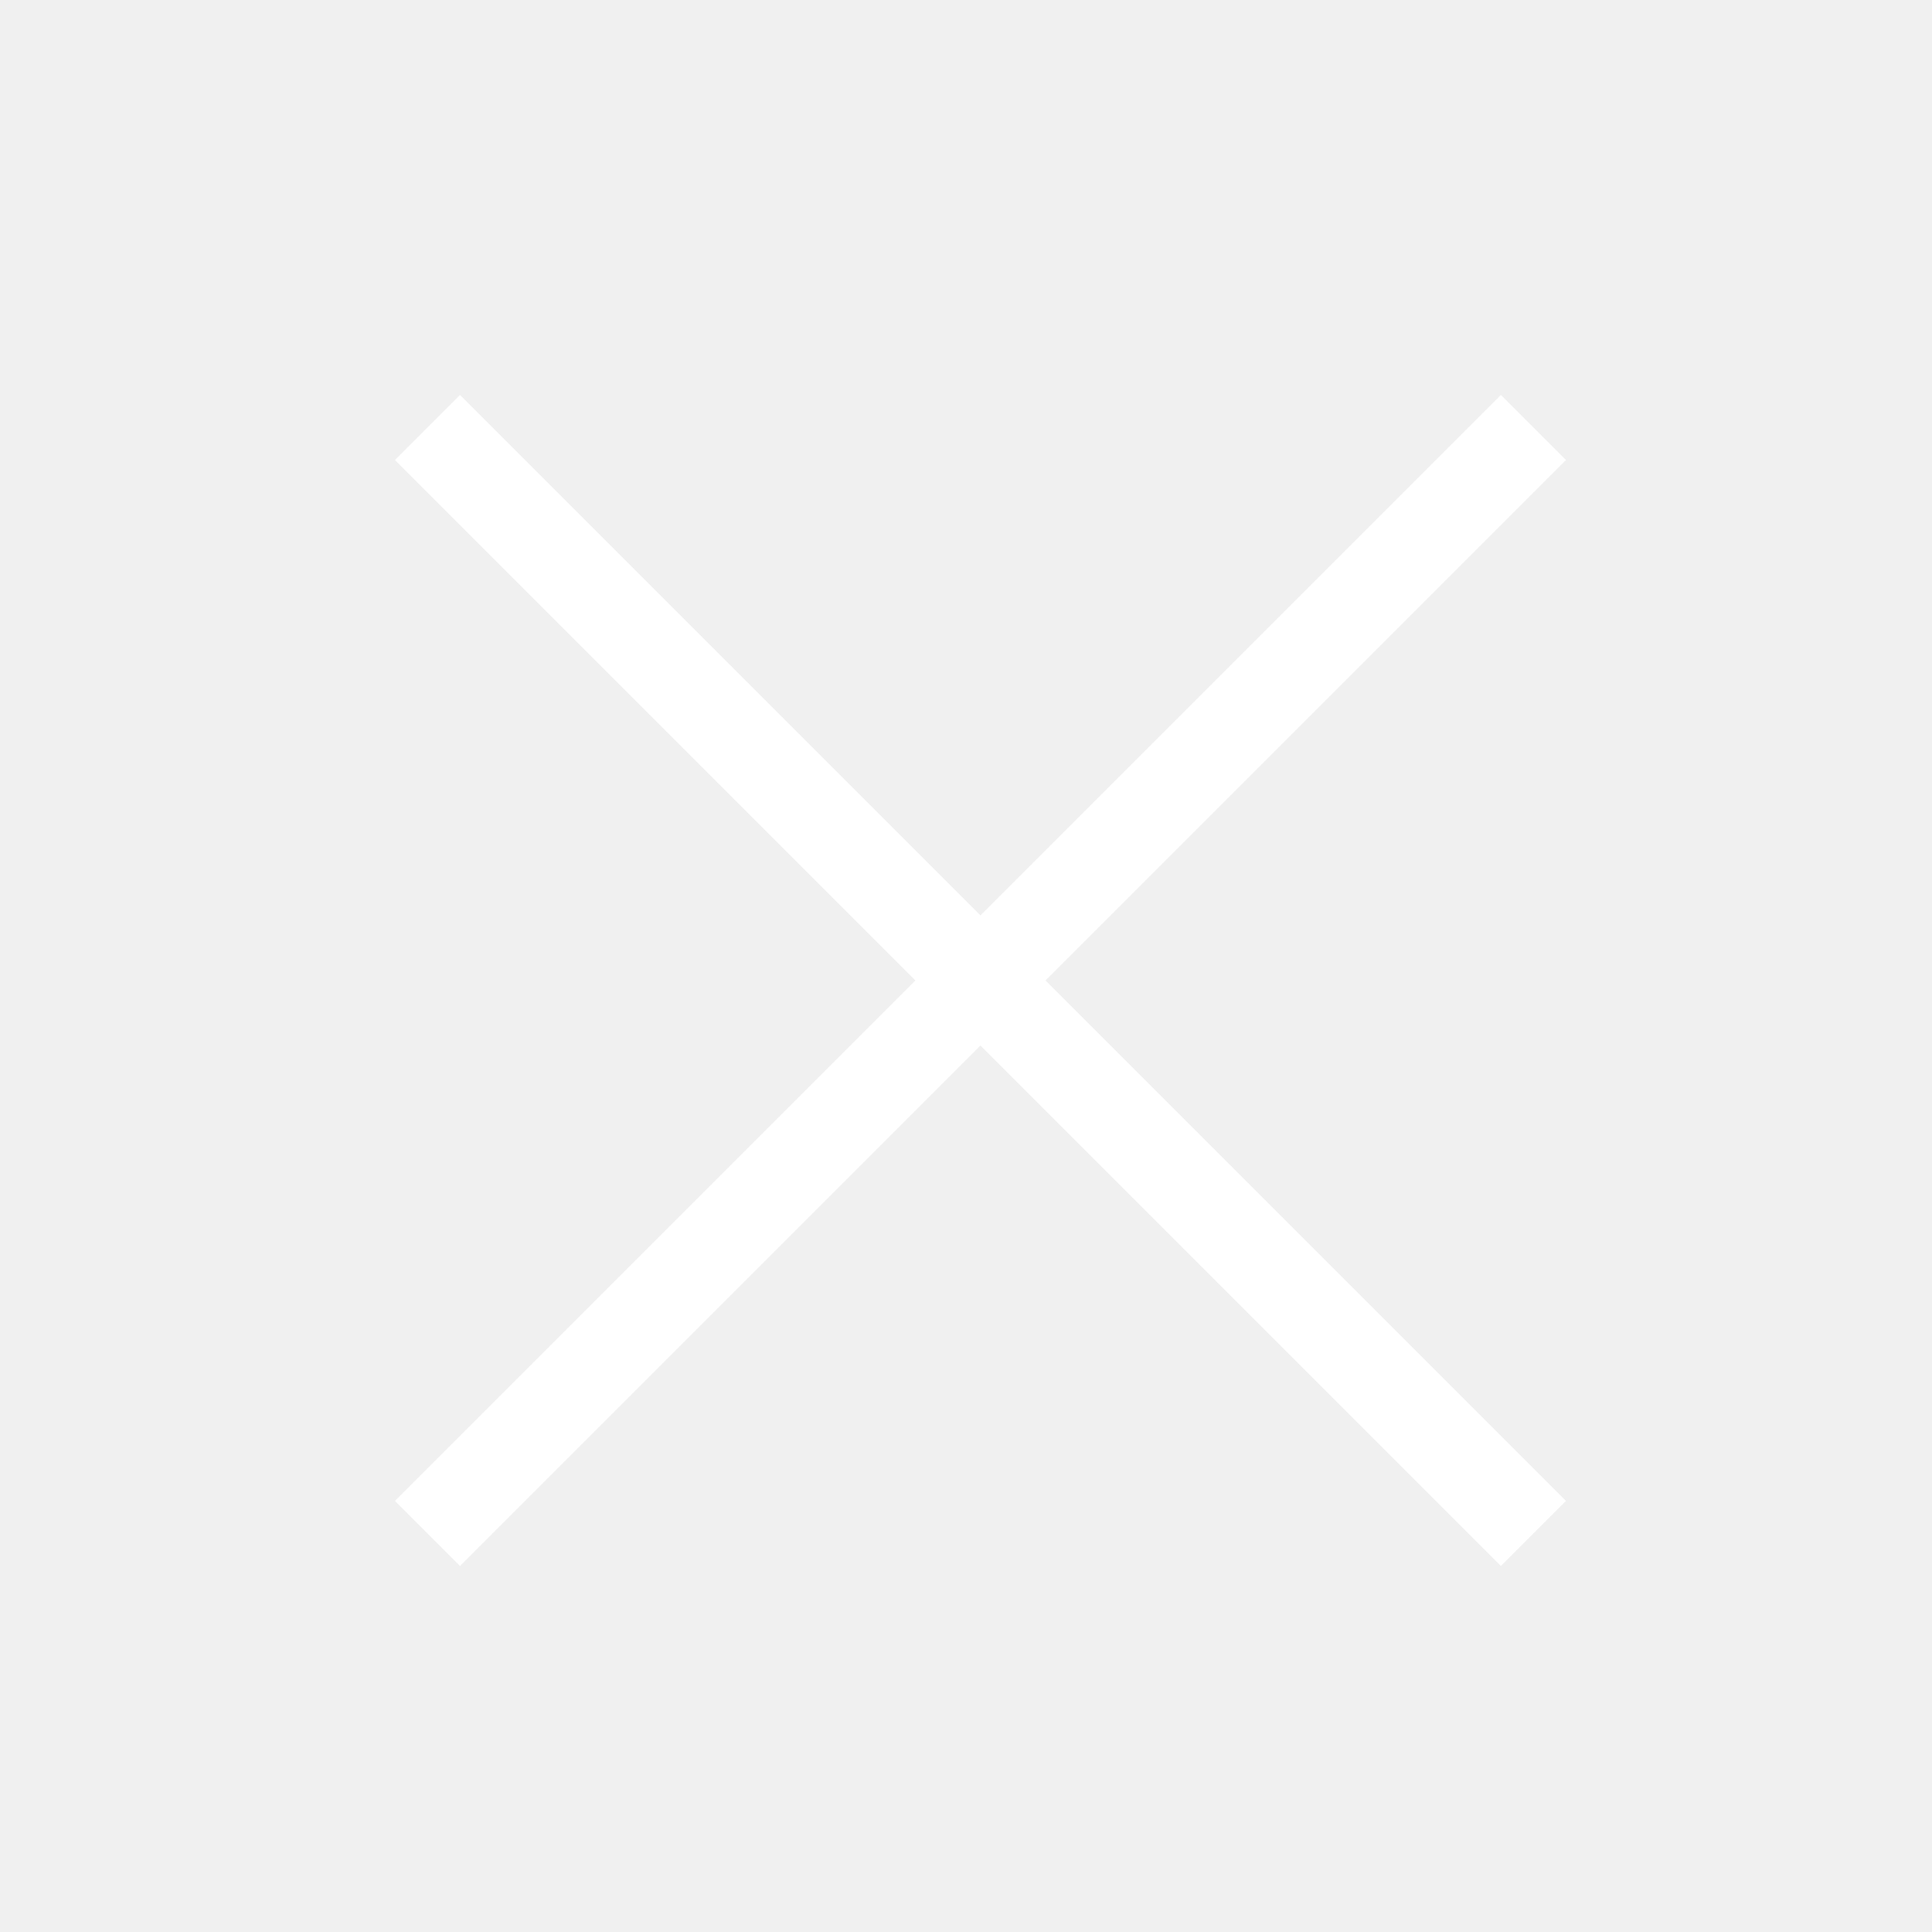
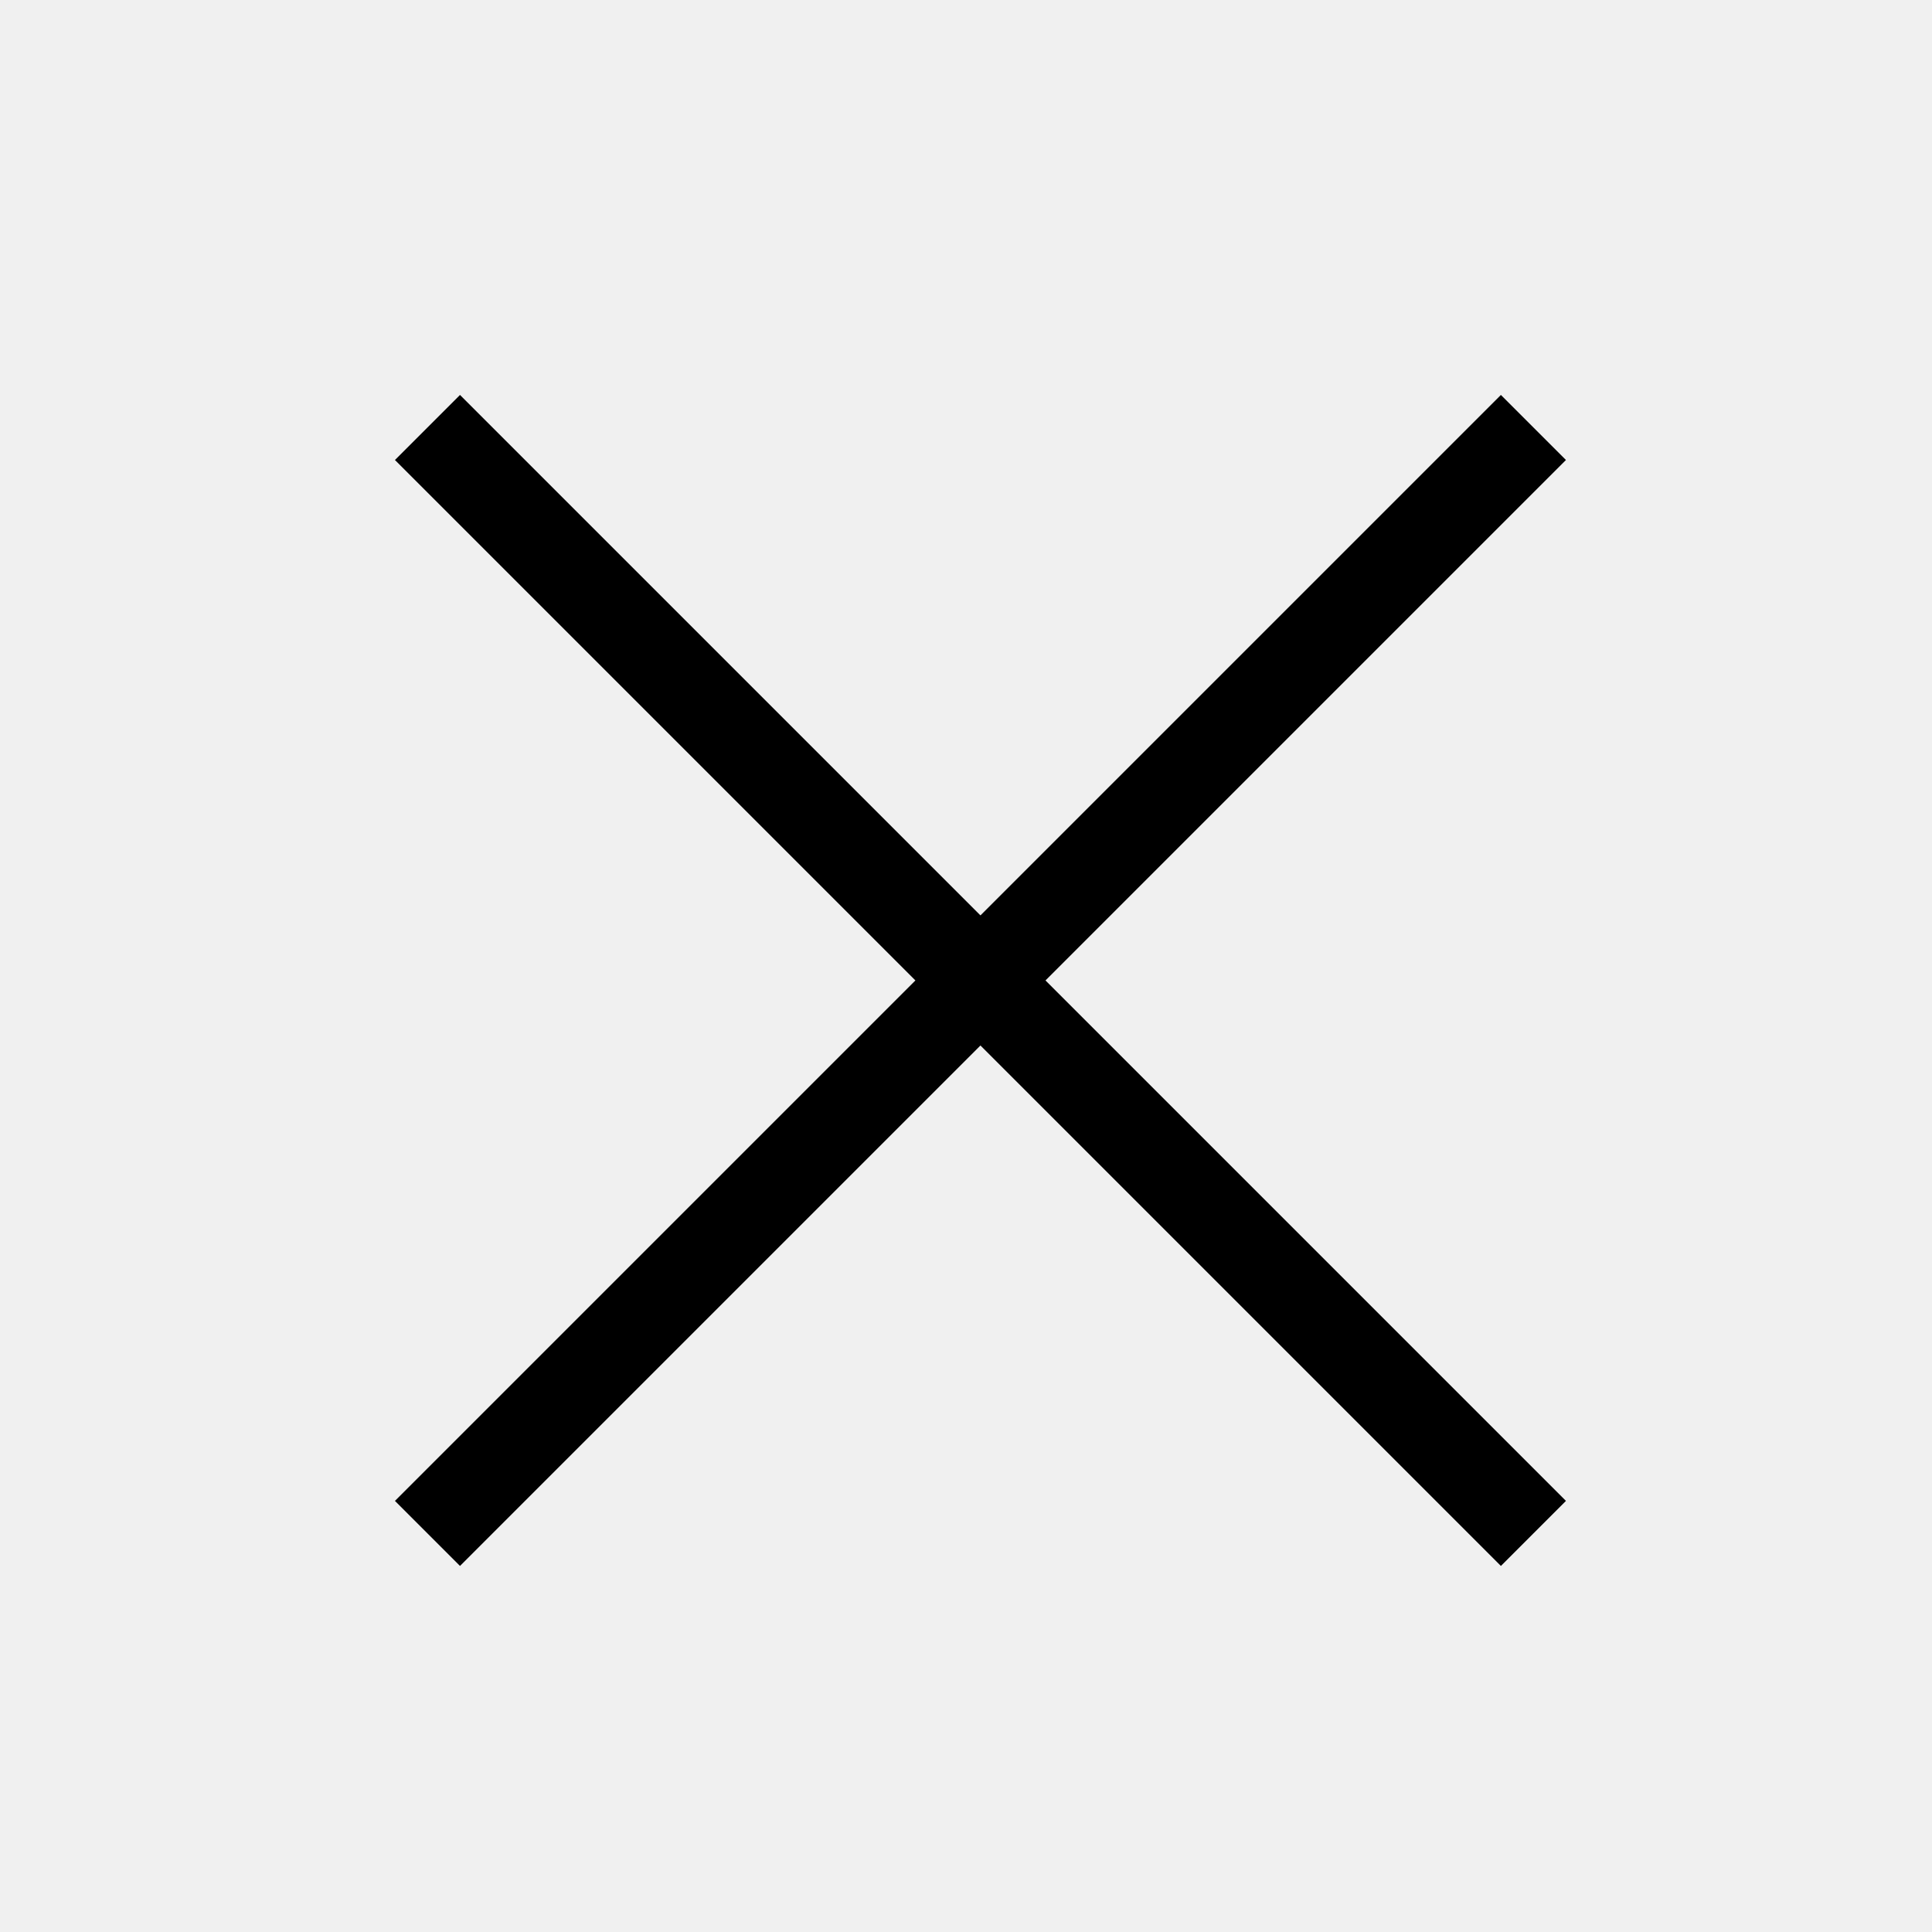
<svg xmlns="http://www.w3.org/2000/svg" width="21px" height="21px" viewBox="0 0 21 21" version="1.1">
  <defs />
  <g id="Container" stroke="none" stroke-width="1" fill="none" fill-rule="evenodd">
-     <g id="icon-close" stroke="#ffffff" stroke-linecap="square">
+     <g id="icon-close" stroke="#000000" stroke-linecap="square">
      <path d="M5,5 L16.314,16.314" id="Line-Copy-8" />
      <path d="M5,16.314 L16.314,5" id="Line-Copy-7" />
    </g>
  </g>
</svg>
